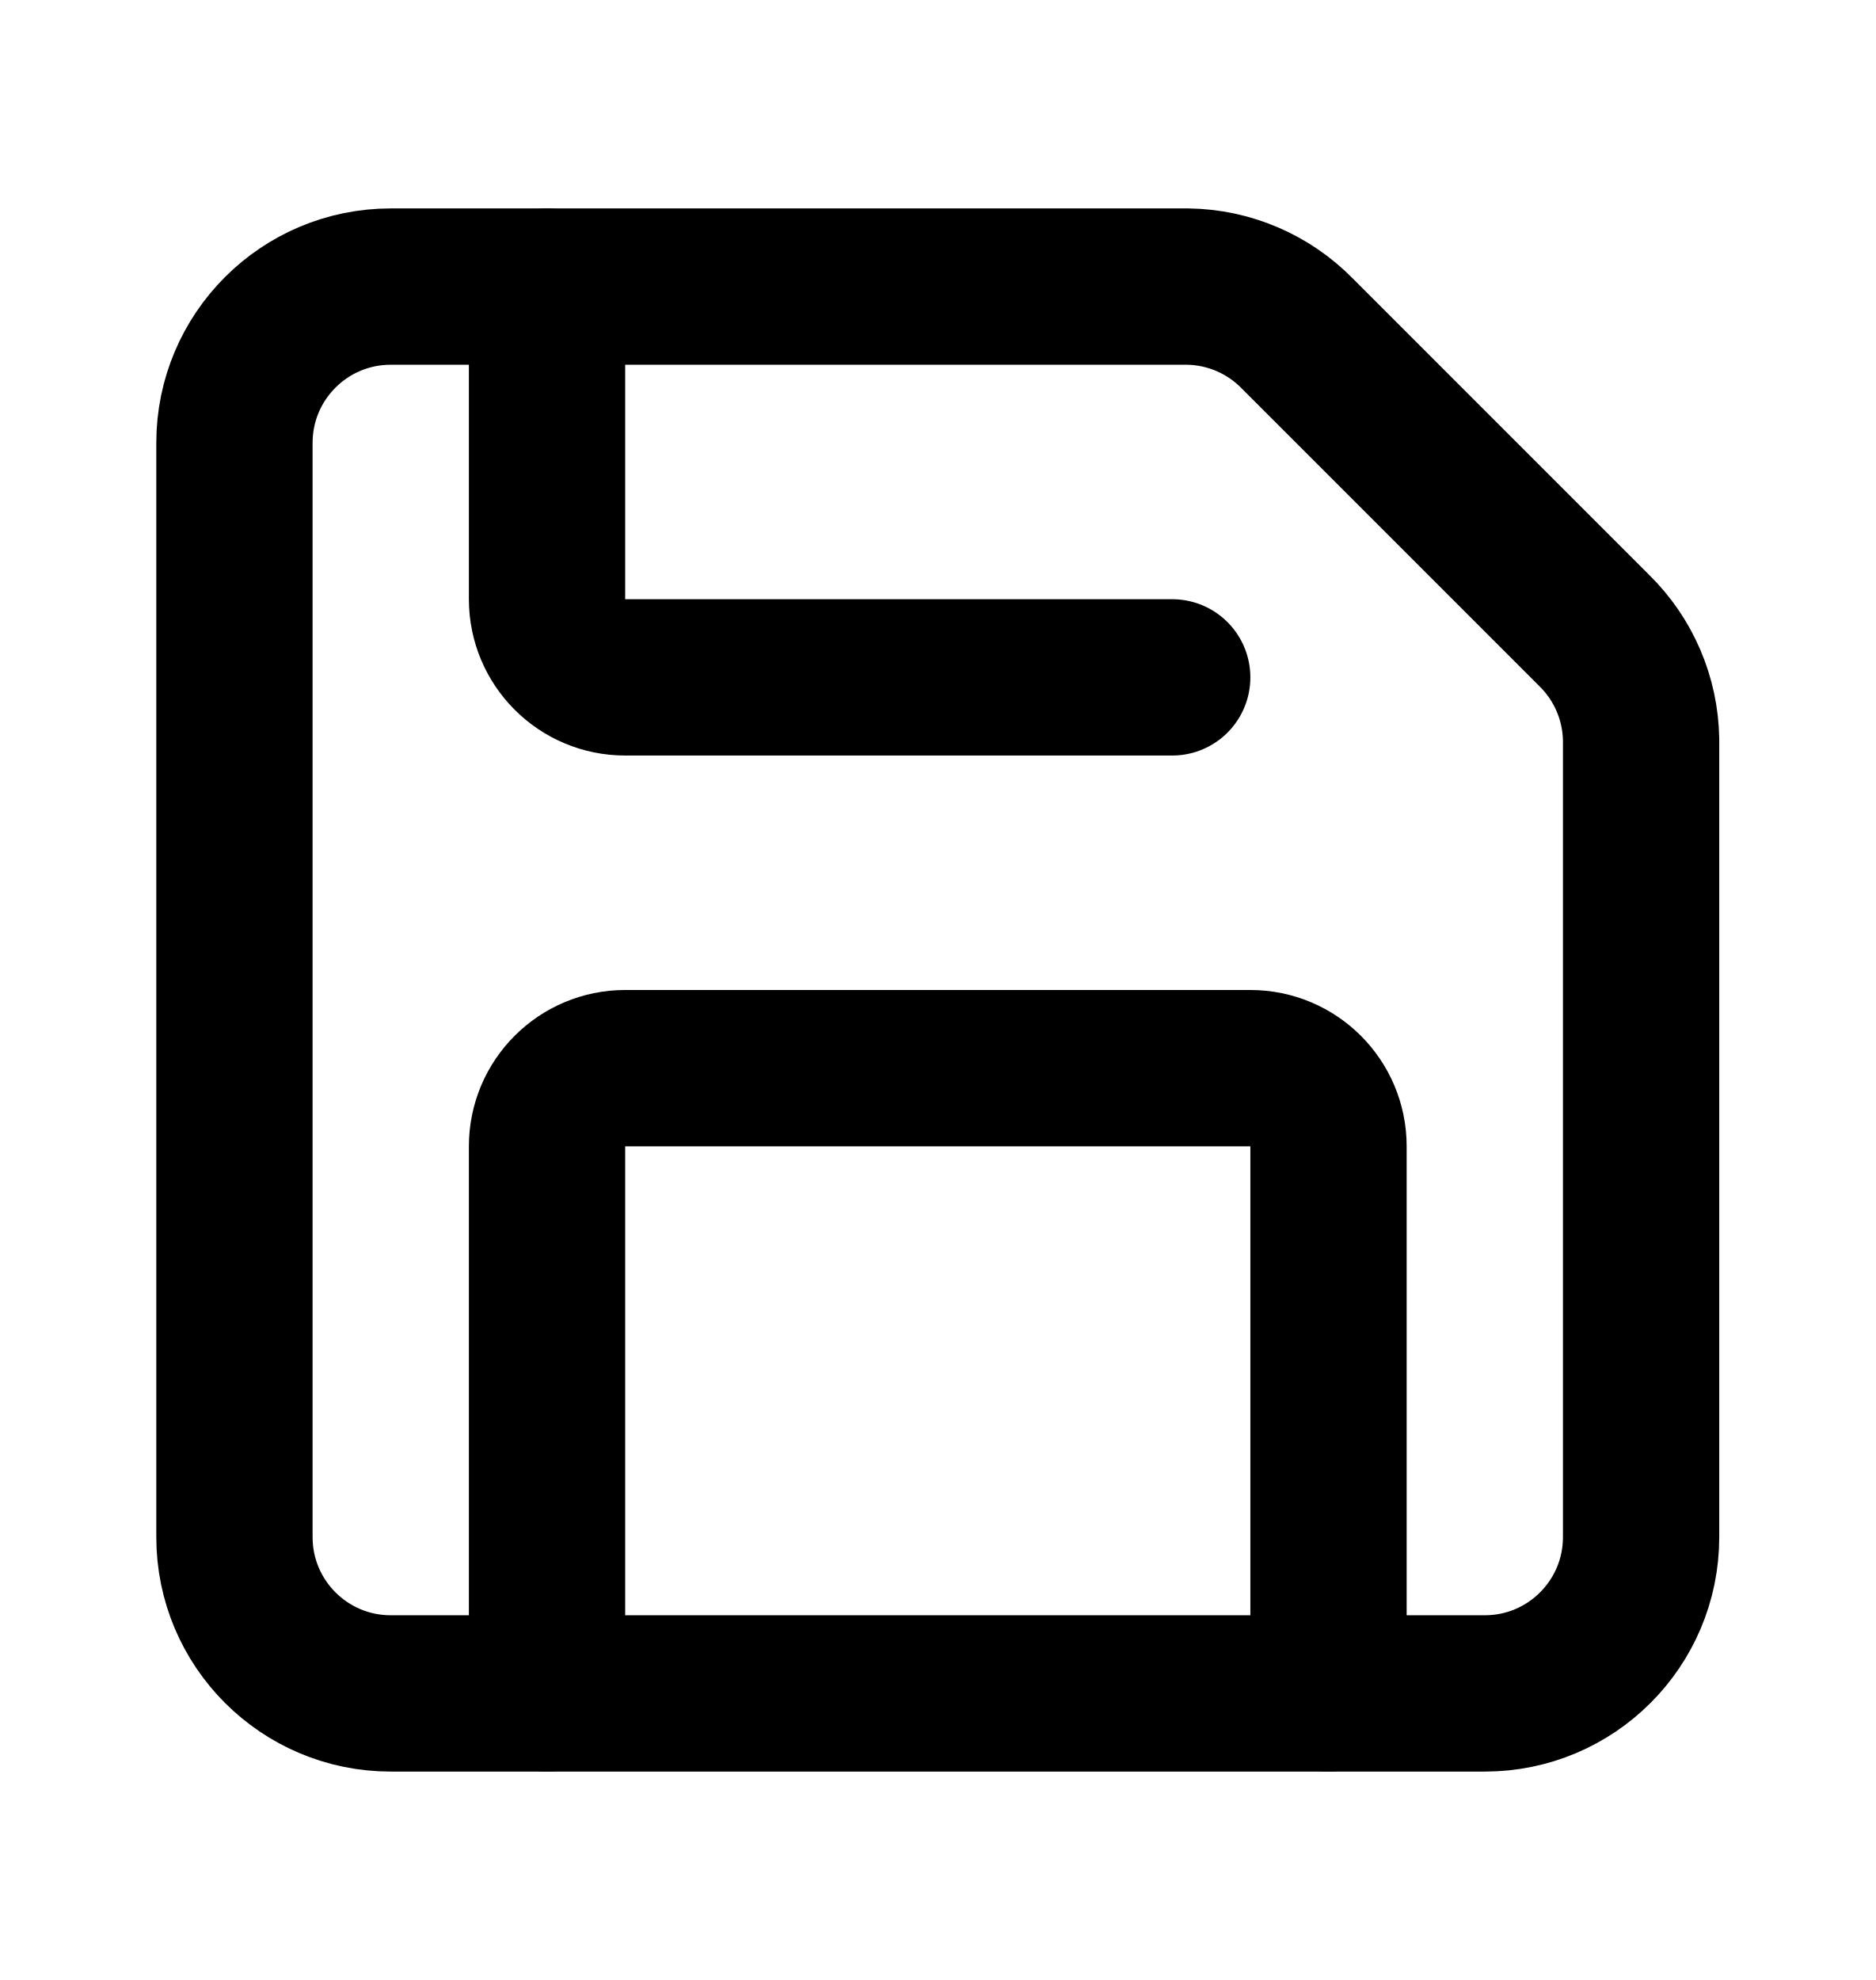
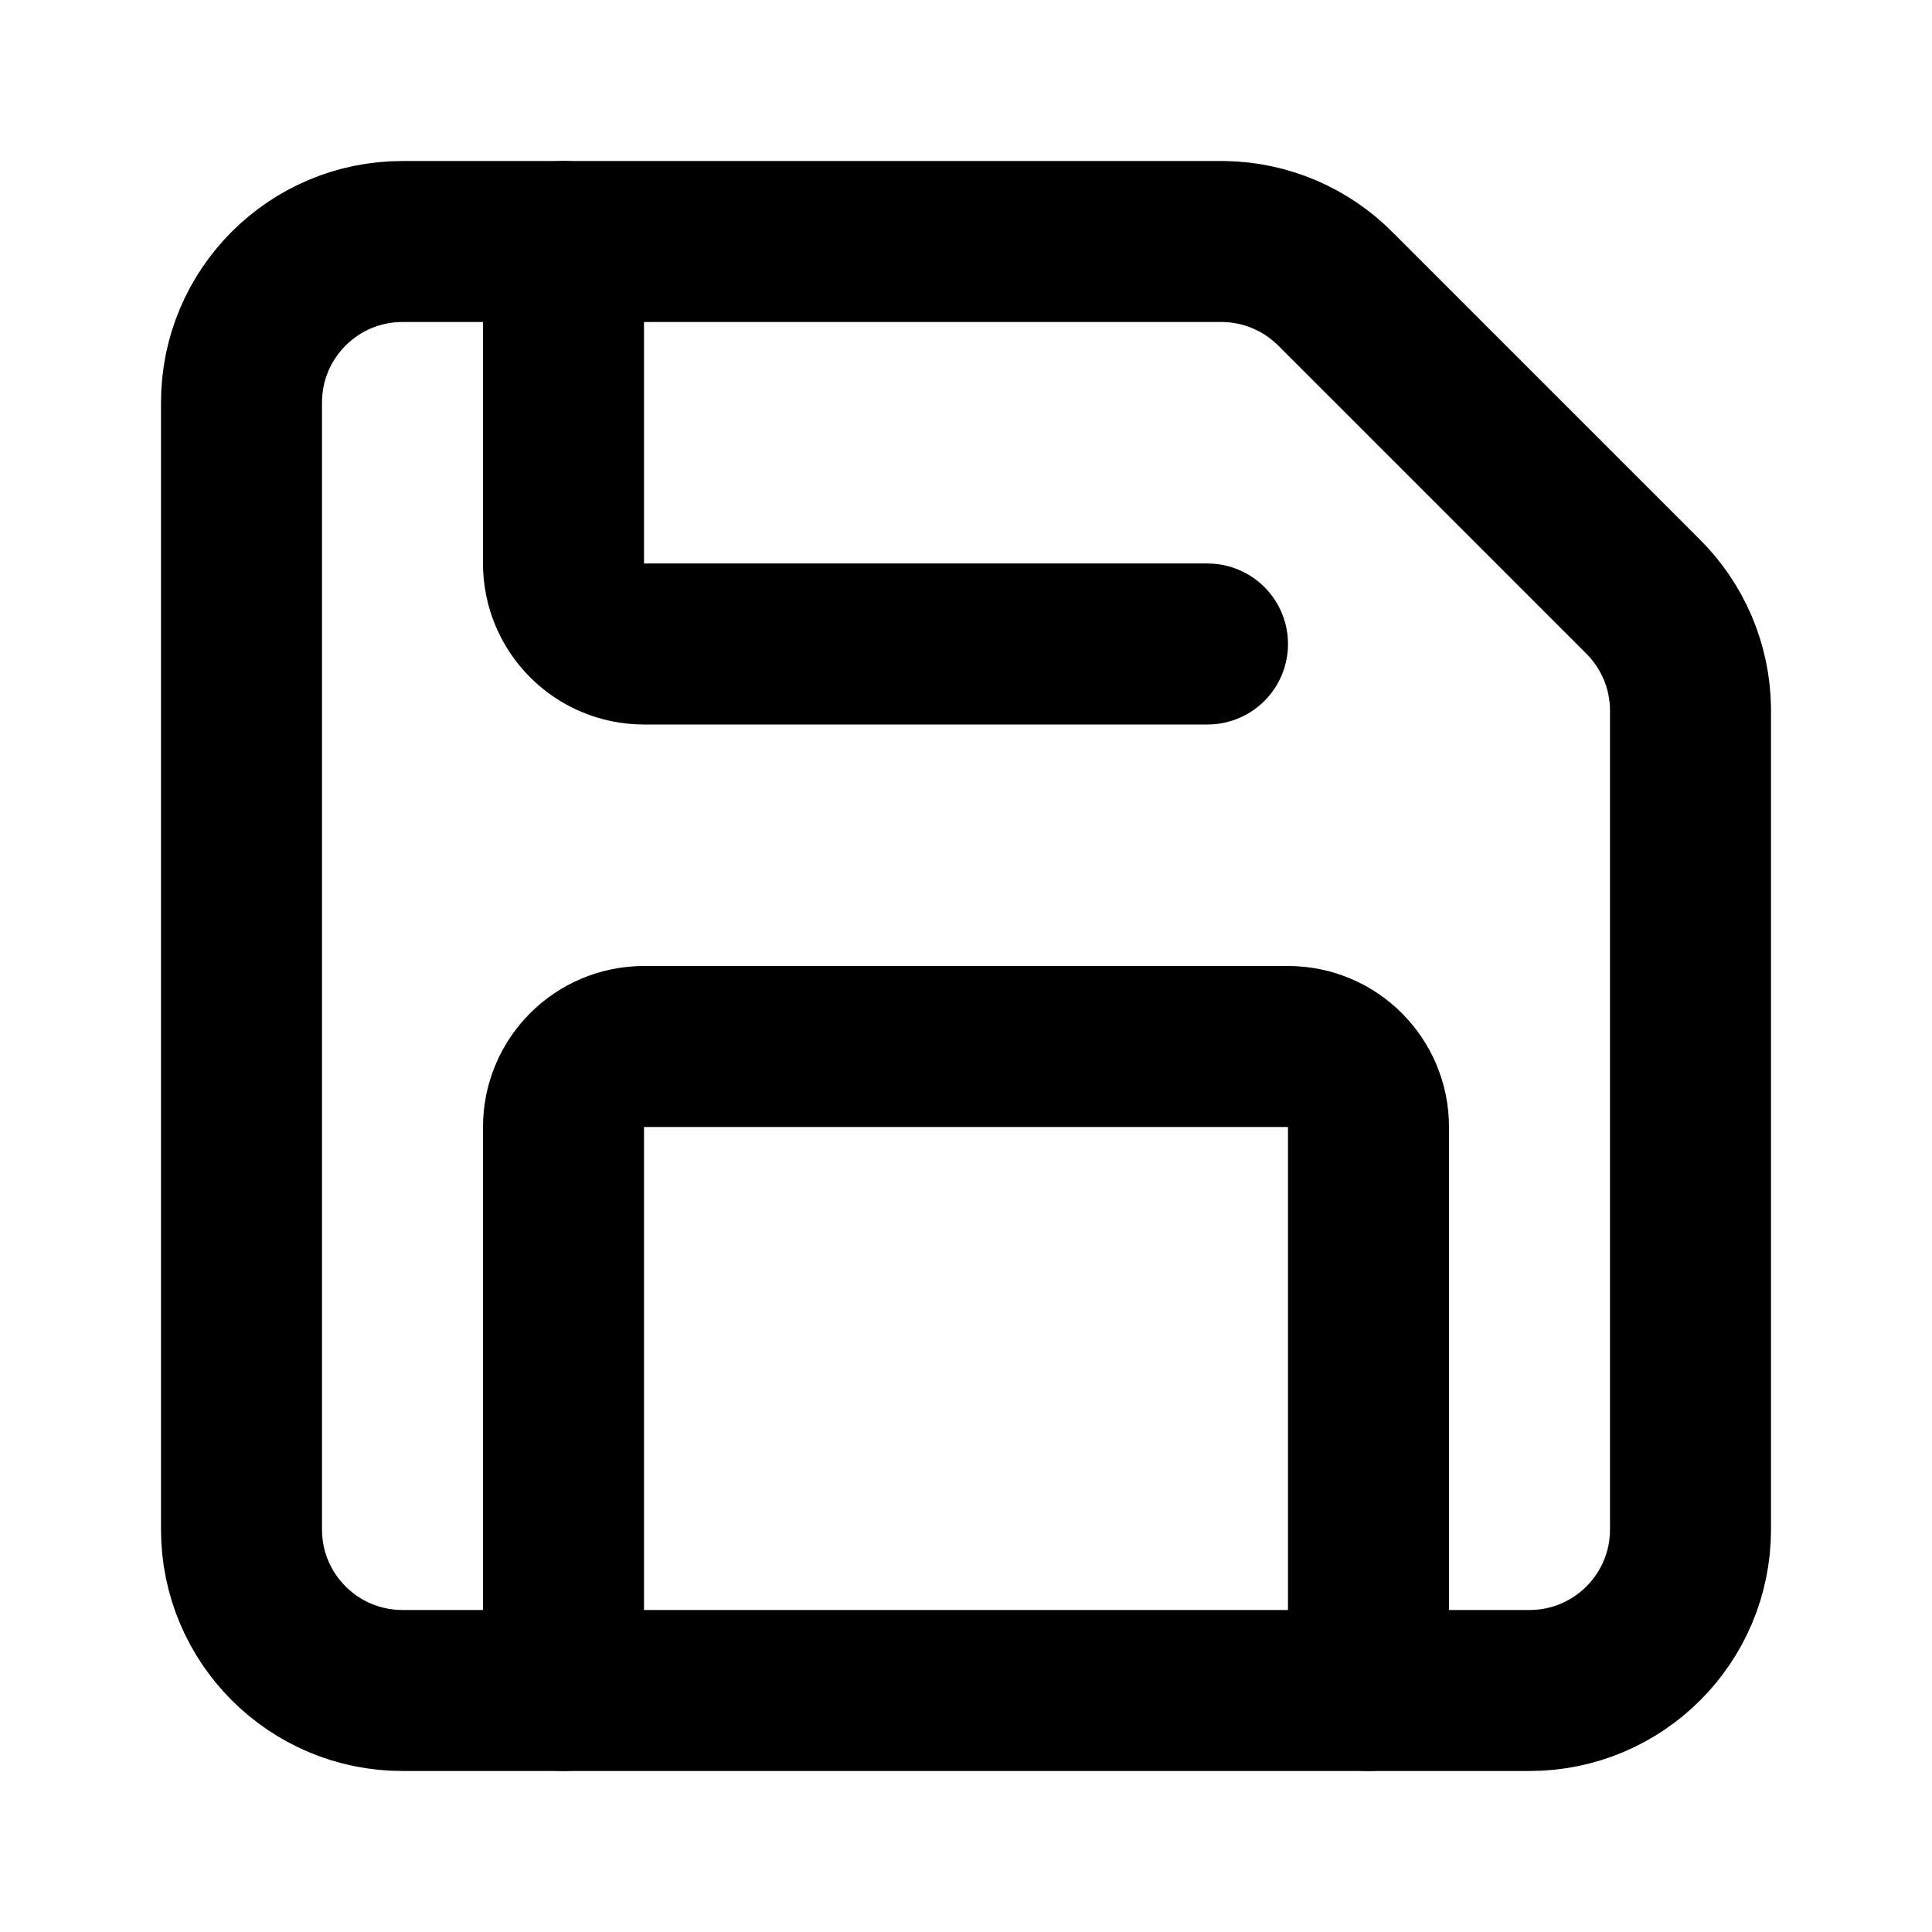
- <svg xmlns="http://www.w3.org/2000/svg" width="18" height="19" viewBox="0 0 24 24" fill="none" stroke="currentColor" stroke-width="2" stroke-linecap="round" stroke-linejoin="round" class="lucide lucide-save-icon lucide-save">
+ <svg xmlns="http://www.w3.org/2000/svg" width="18" height="18" viewBox="0 0 24 24" fill="none" stroke="currentColor" stroke-width="2" stroke-linecap="round" stroke-linejoin="round" class="lucide lucide-save-icon lucide-save">
  <path d="M15.2 3a2 2 0 0 1 1.4.6l3.8 3.8a2 2 0 0 1 .6 1.4V19a2 2 0 0 1-2 2H5a2 2 0 0 1-2-2V5a2 2 0 0 1 2-2z" />
  <path d="M17 21v-7a1 1 0 0 0-1-1H8a1 1 0 0 0-1 1v7" />
  <path d="M7 3v4a1 1 0 0 0 1 1h7" />
</svg>
